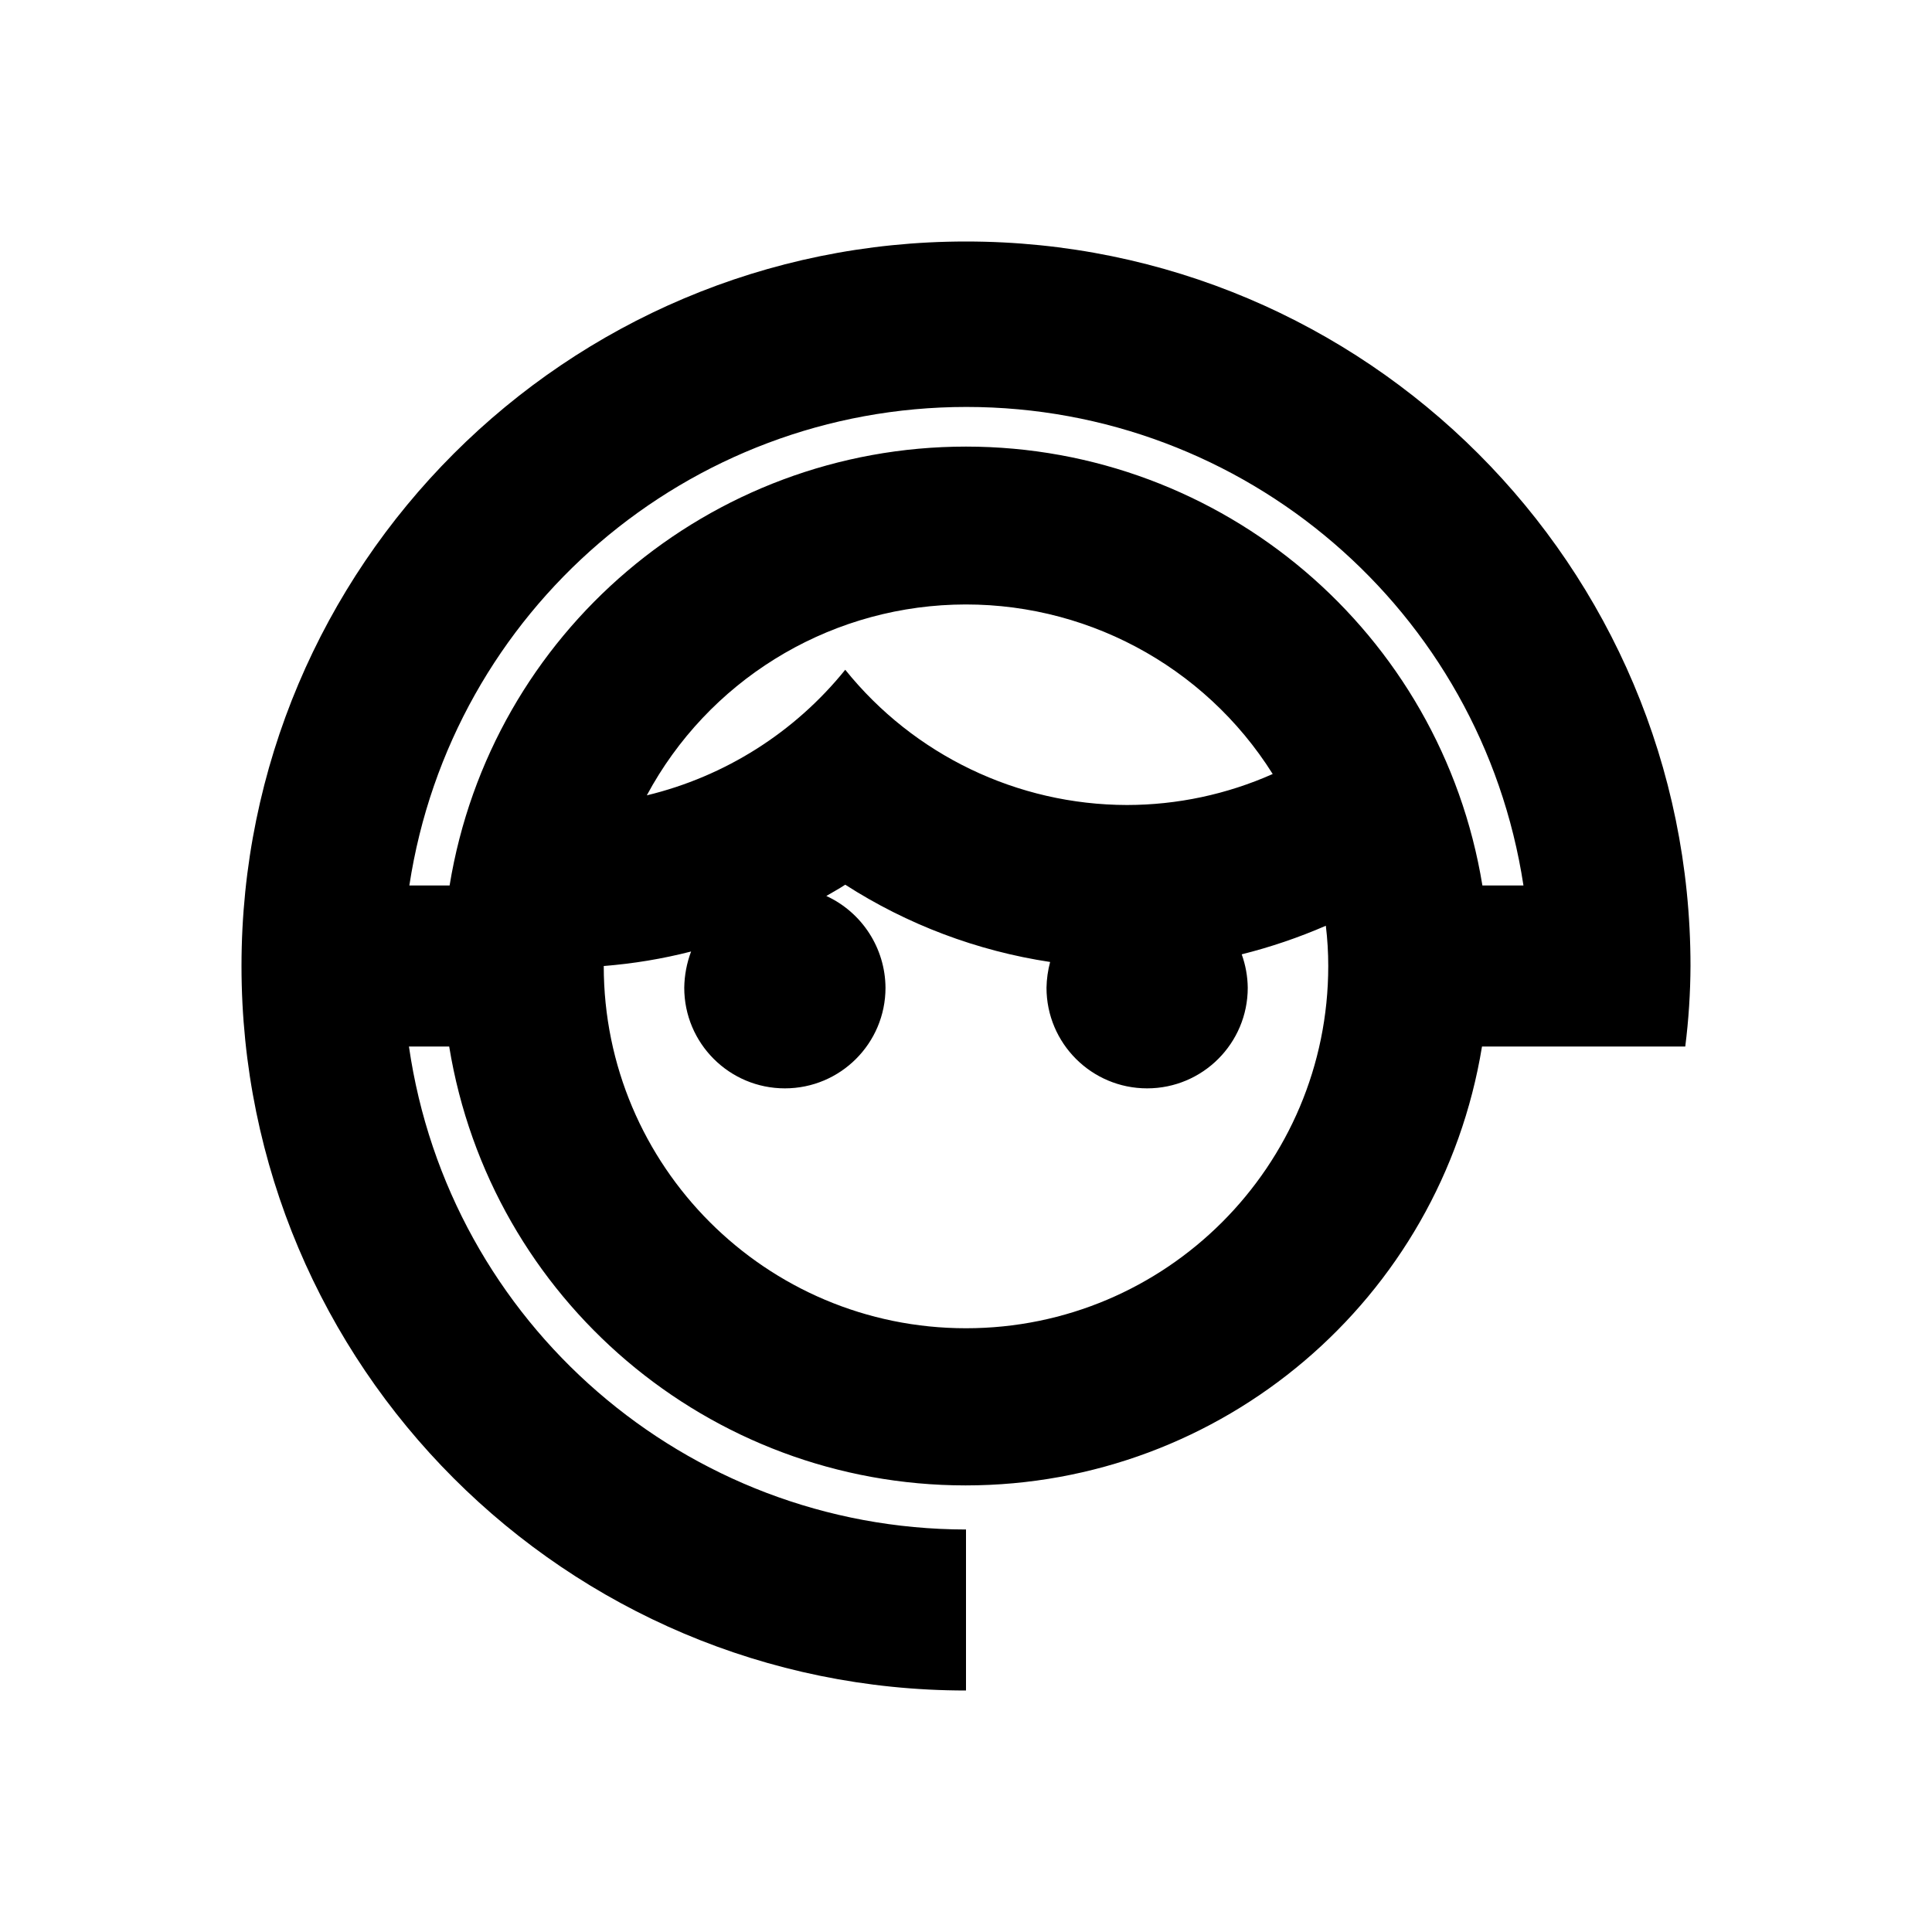
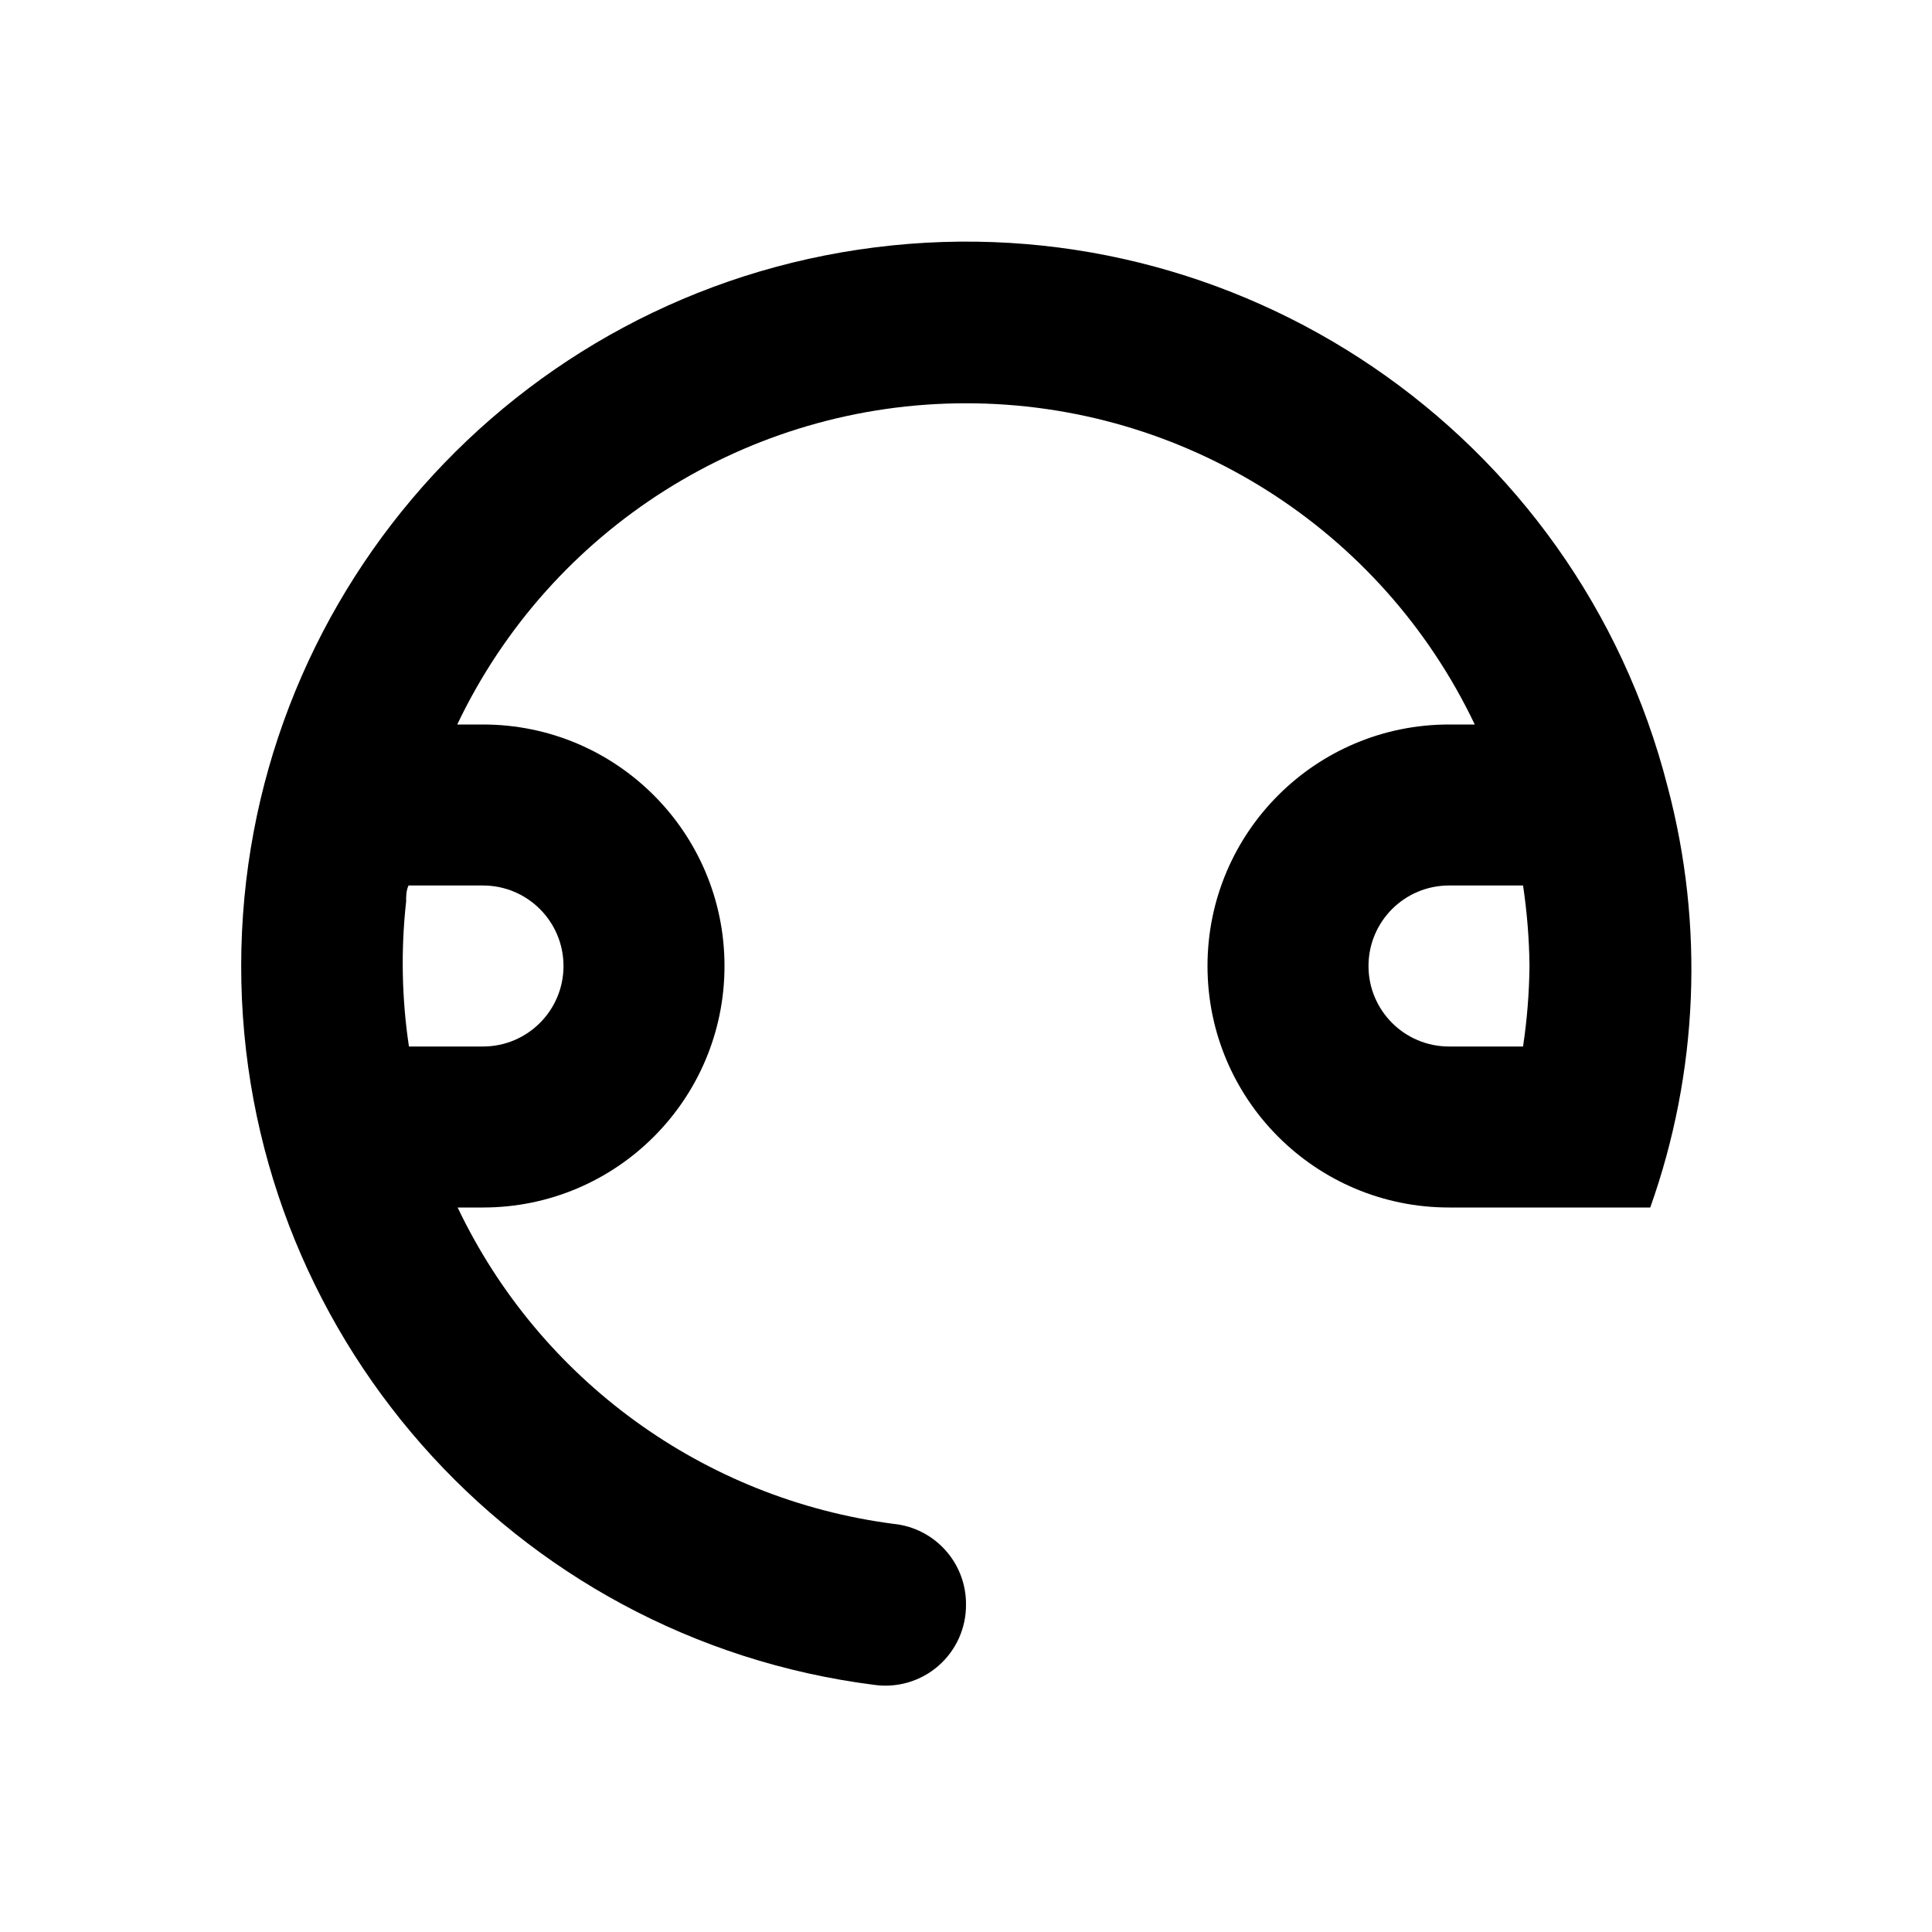
<svg xmlns="http://www.w3.org/2000/svg" viewBox="0 0 48 48">
  <rect width="48" height="48" style="fill:none" />
-   <path d="M24,6a18,18,0,0,0,0,36V38A14,14,0,0,1,10.16,26h1a13,13,0,0,0,25.66,0h5.05A16.52,16.52,0,0,0,42,24,18,18,0,0,0,24,6Zm4,14a9,9,0,0,1-7-3.36,9.06,9.06,0,0,1-4.93,3.12,9,9,0,0,1,15.55-.53A8.93,8.93,0,0,1,28,20ZM24,33a9,9,0,0,1-9-9v0a12.77,12.77,0,0,0,2.17-.36,2.66,2.66,0,0,0-.17.9,2.5,2.5,0,0,0,5,0,2.53,2.53,0,0,0-1.47-2.28c.15-.09.32-.18.47-.28a13,13,0,0,0,5.09,1.92,2.67,2.67,0,0,0-.09.64,2.5,2.5,0,0,0,5,0,2.54,2.54,0,0,0-.15-.83A13.4,13.4,0,0,0,32.94,23,8.26,8.26,0,0,1,33,24,9,9,0,0,1,24,33ZM36.83,22a13,13,0,0,0-25.66,0h-1a14,14,0,0,1,27.68,0Z" />
+   <path d="M41.43,19.54A18,18,0,1,0,21.72,41.86a2,2,0,0,0,2.28-2h0a2,2,0,0,0-1.8-2A14,14,0,0,1,11.37,30H12a6,6,0,0,0,0-12h-.64a14,14,0,0,1,25.28,0H36a6,6,0,0,0,0,12h5A17.67,17.67,0,0,0,41.43,19.54ZM12,22a2,2,0,0,1,0,4H10.16a13.94,13.94,0,0,1-.07-3.6c0-.14,0-.27.06-.4Zm25.84,4H36a2,2,0,0,1,0-4h1.84A14.71,14.71,0,0,1,38,24,14.58,14.58,0,0,1,37.84,26Z" />
</svg>
